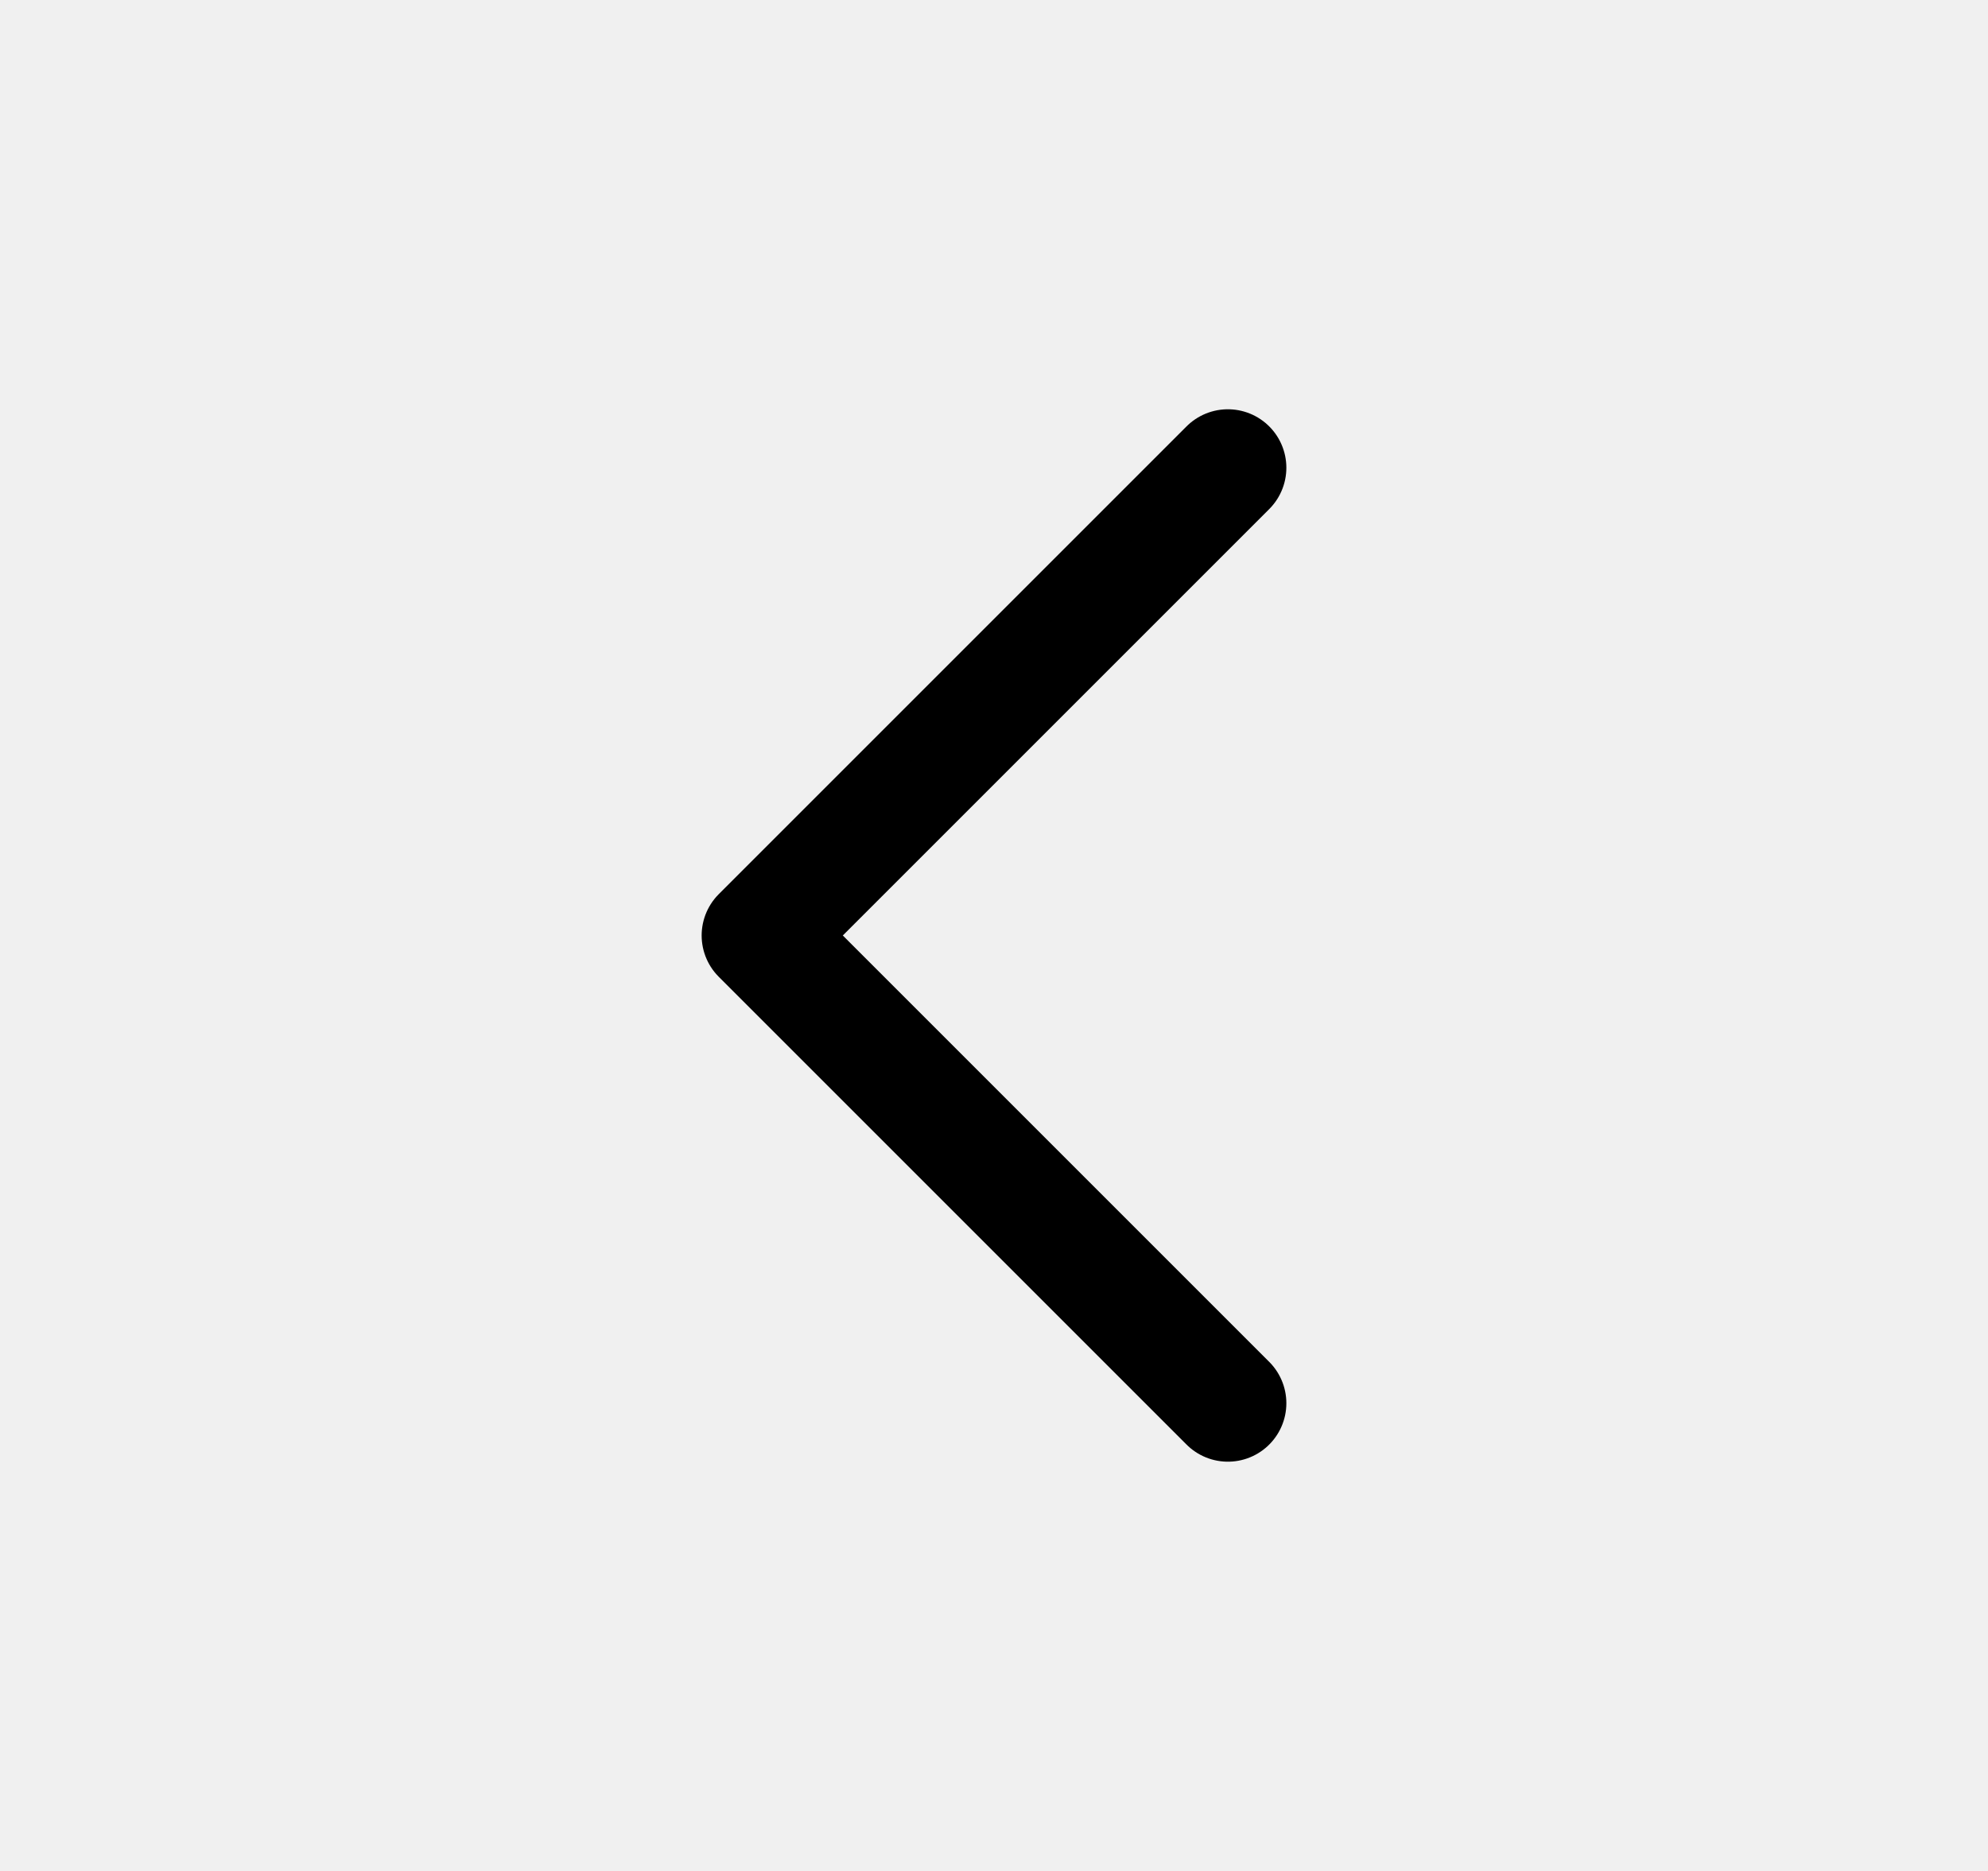
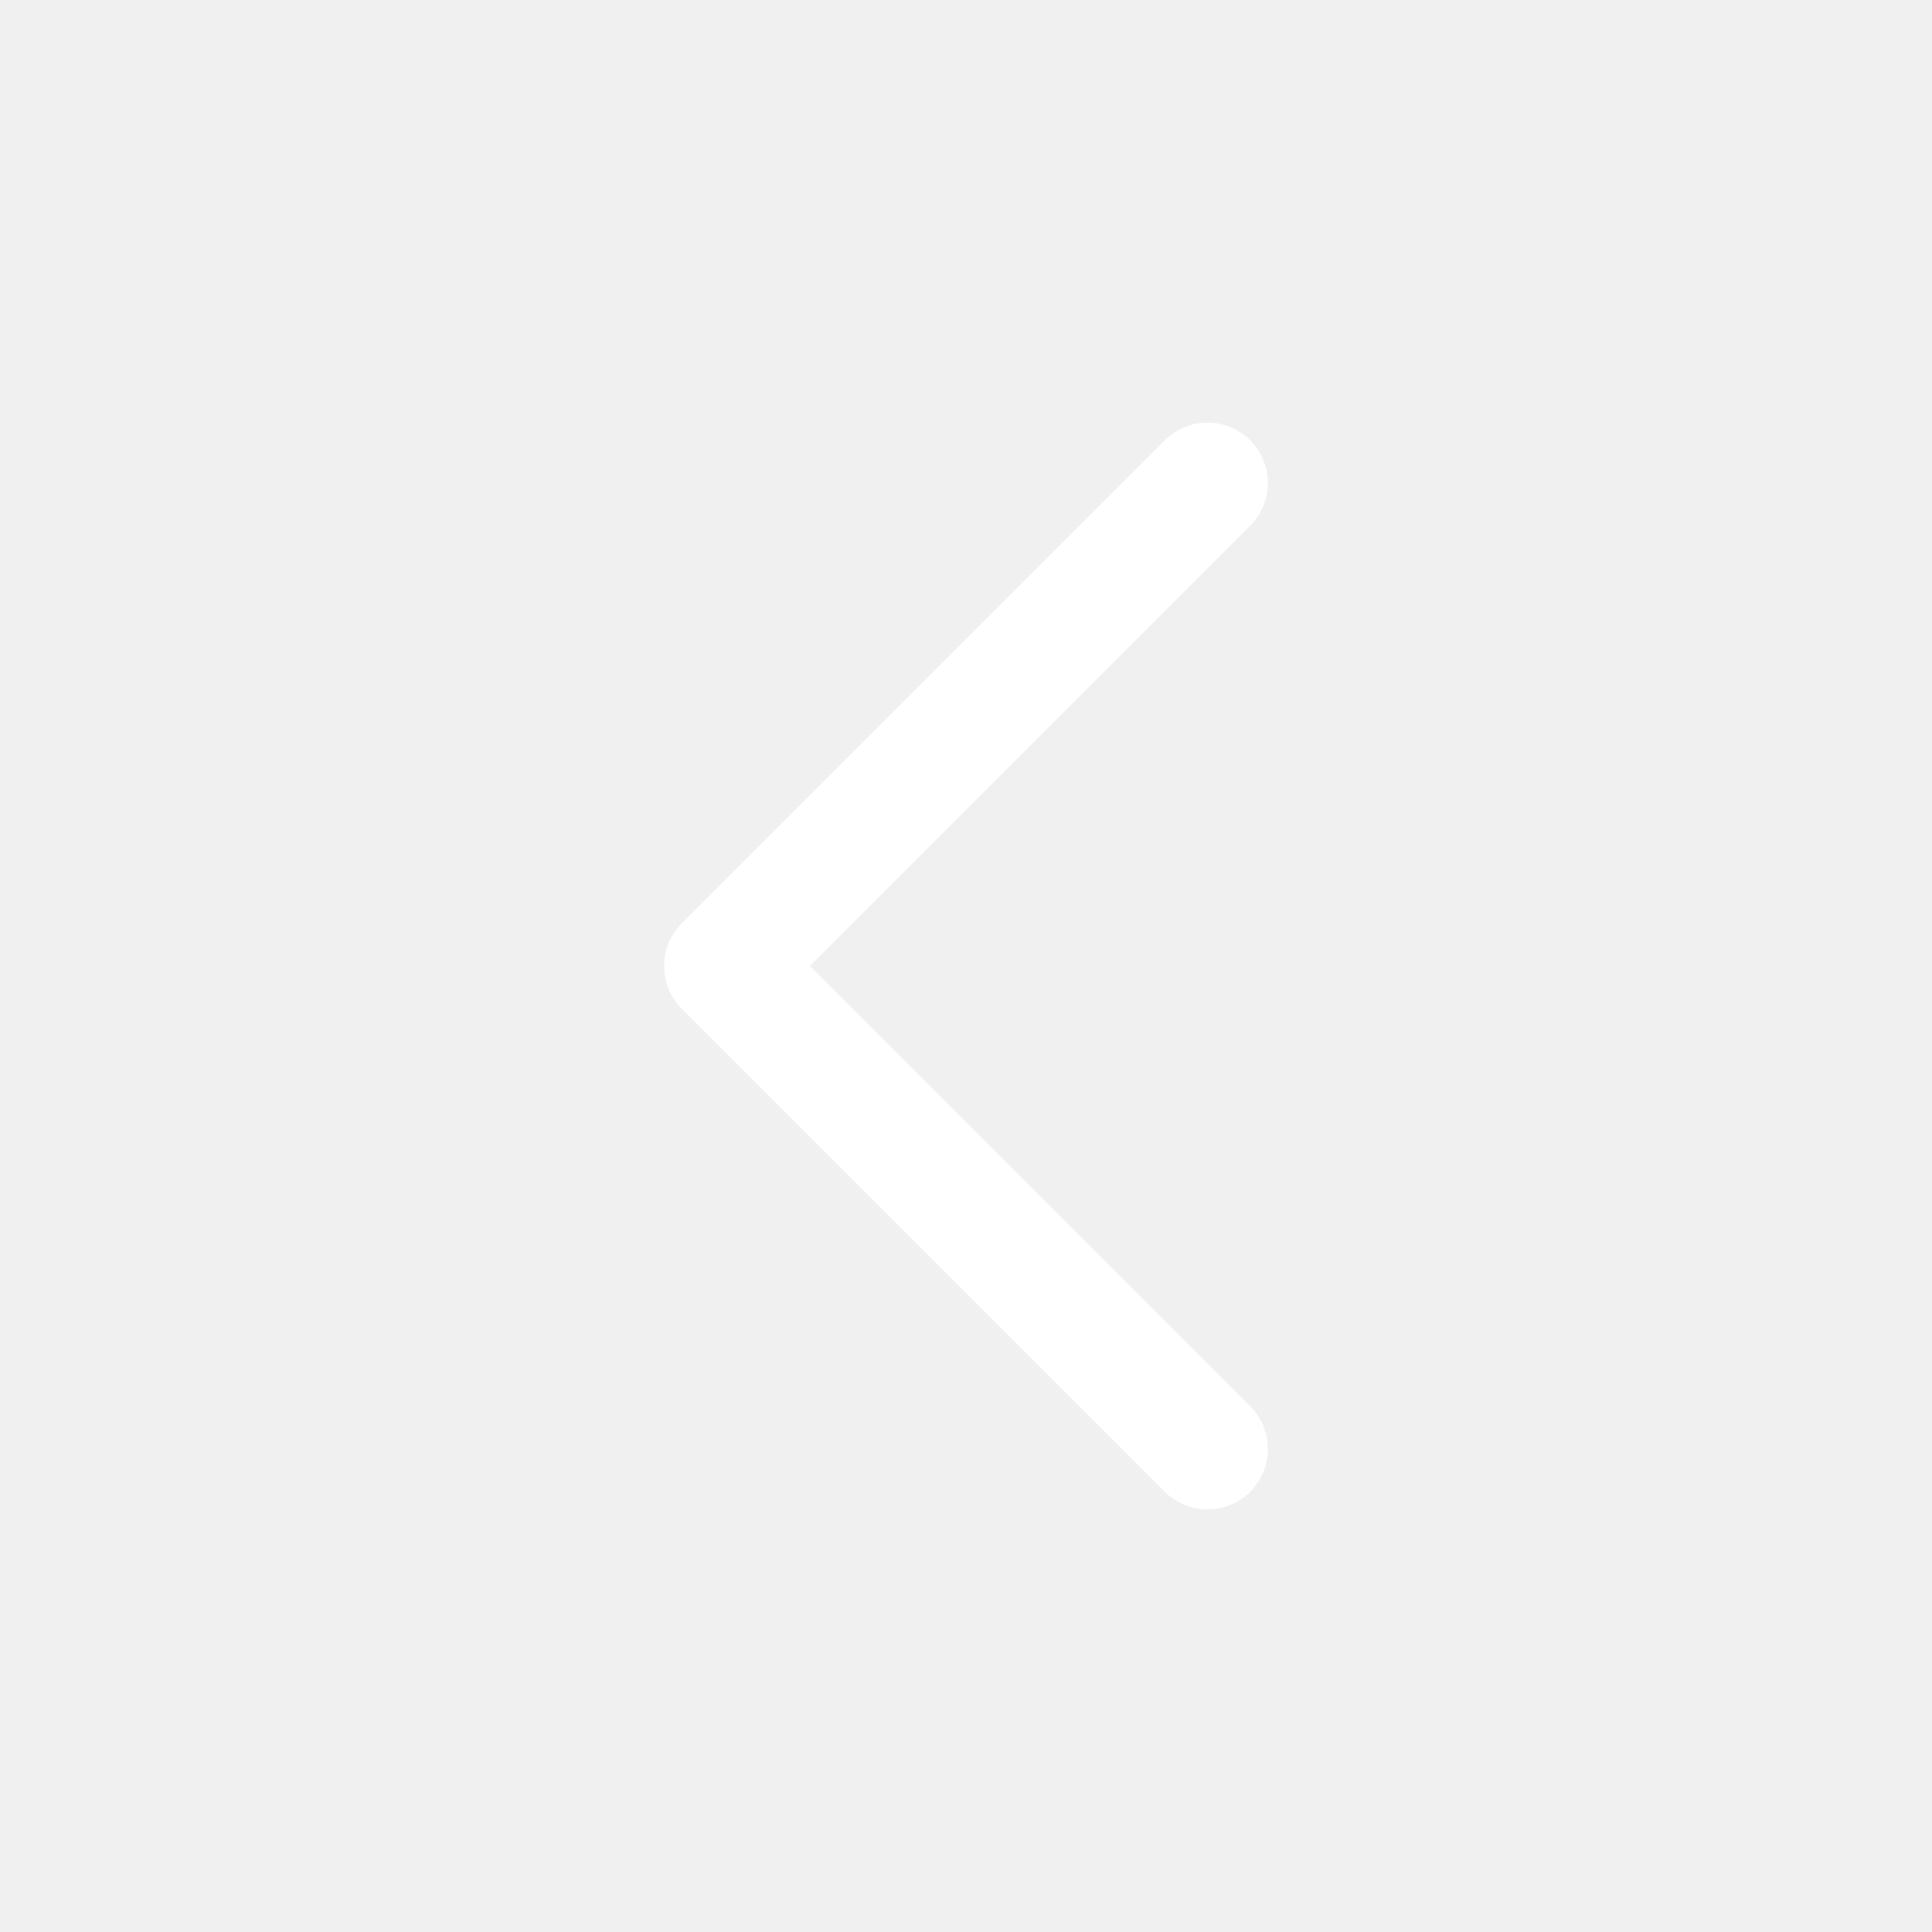
- <svg xmlns="http://www.w3.org/2000/svg" width="17" height="16" viewBox="0 0 17 16" fill="none">
-   <path d="M10.5 12L6.5 8L10.5 4" stroke="black" stroke-linecap="round" stroke-linejoin="round" />
+ <svg xmlns="http://www.w3.org/2000/svg" width="24" height="24" viewBox="0 0 24 24" fill="none">
+   <path d="M15 6L9 12L15 18" stroke="white" stroke-width="1.5" stroke-linecap="round" stroke-linejoin="round" />
</svg>
